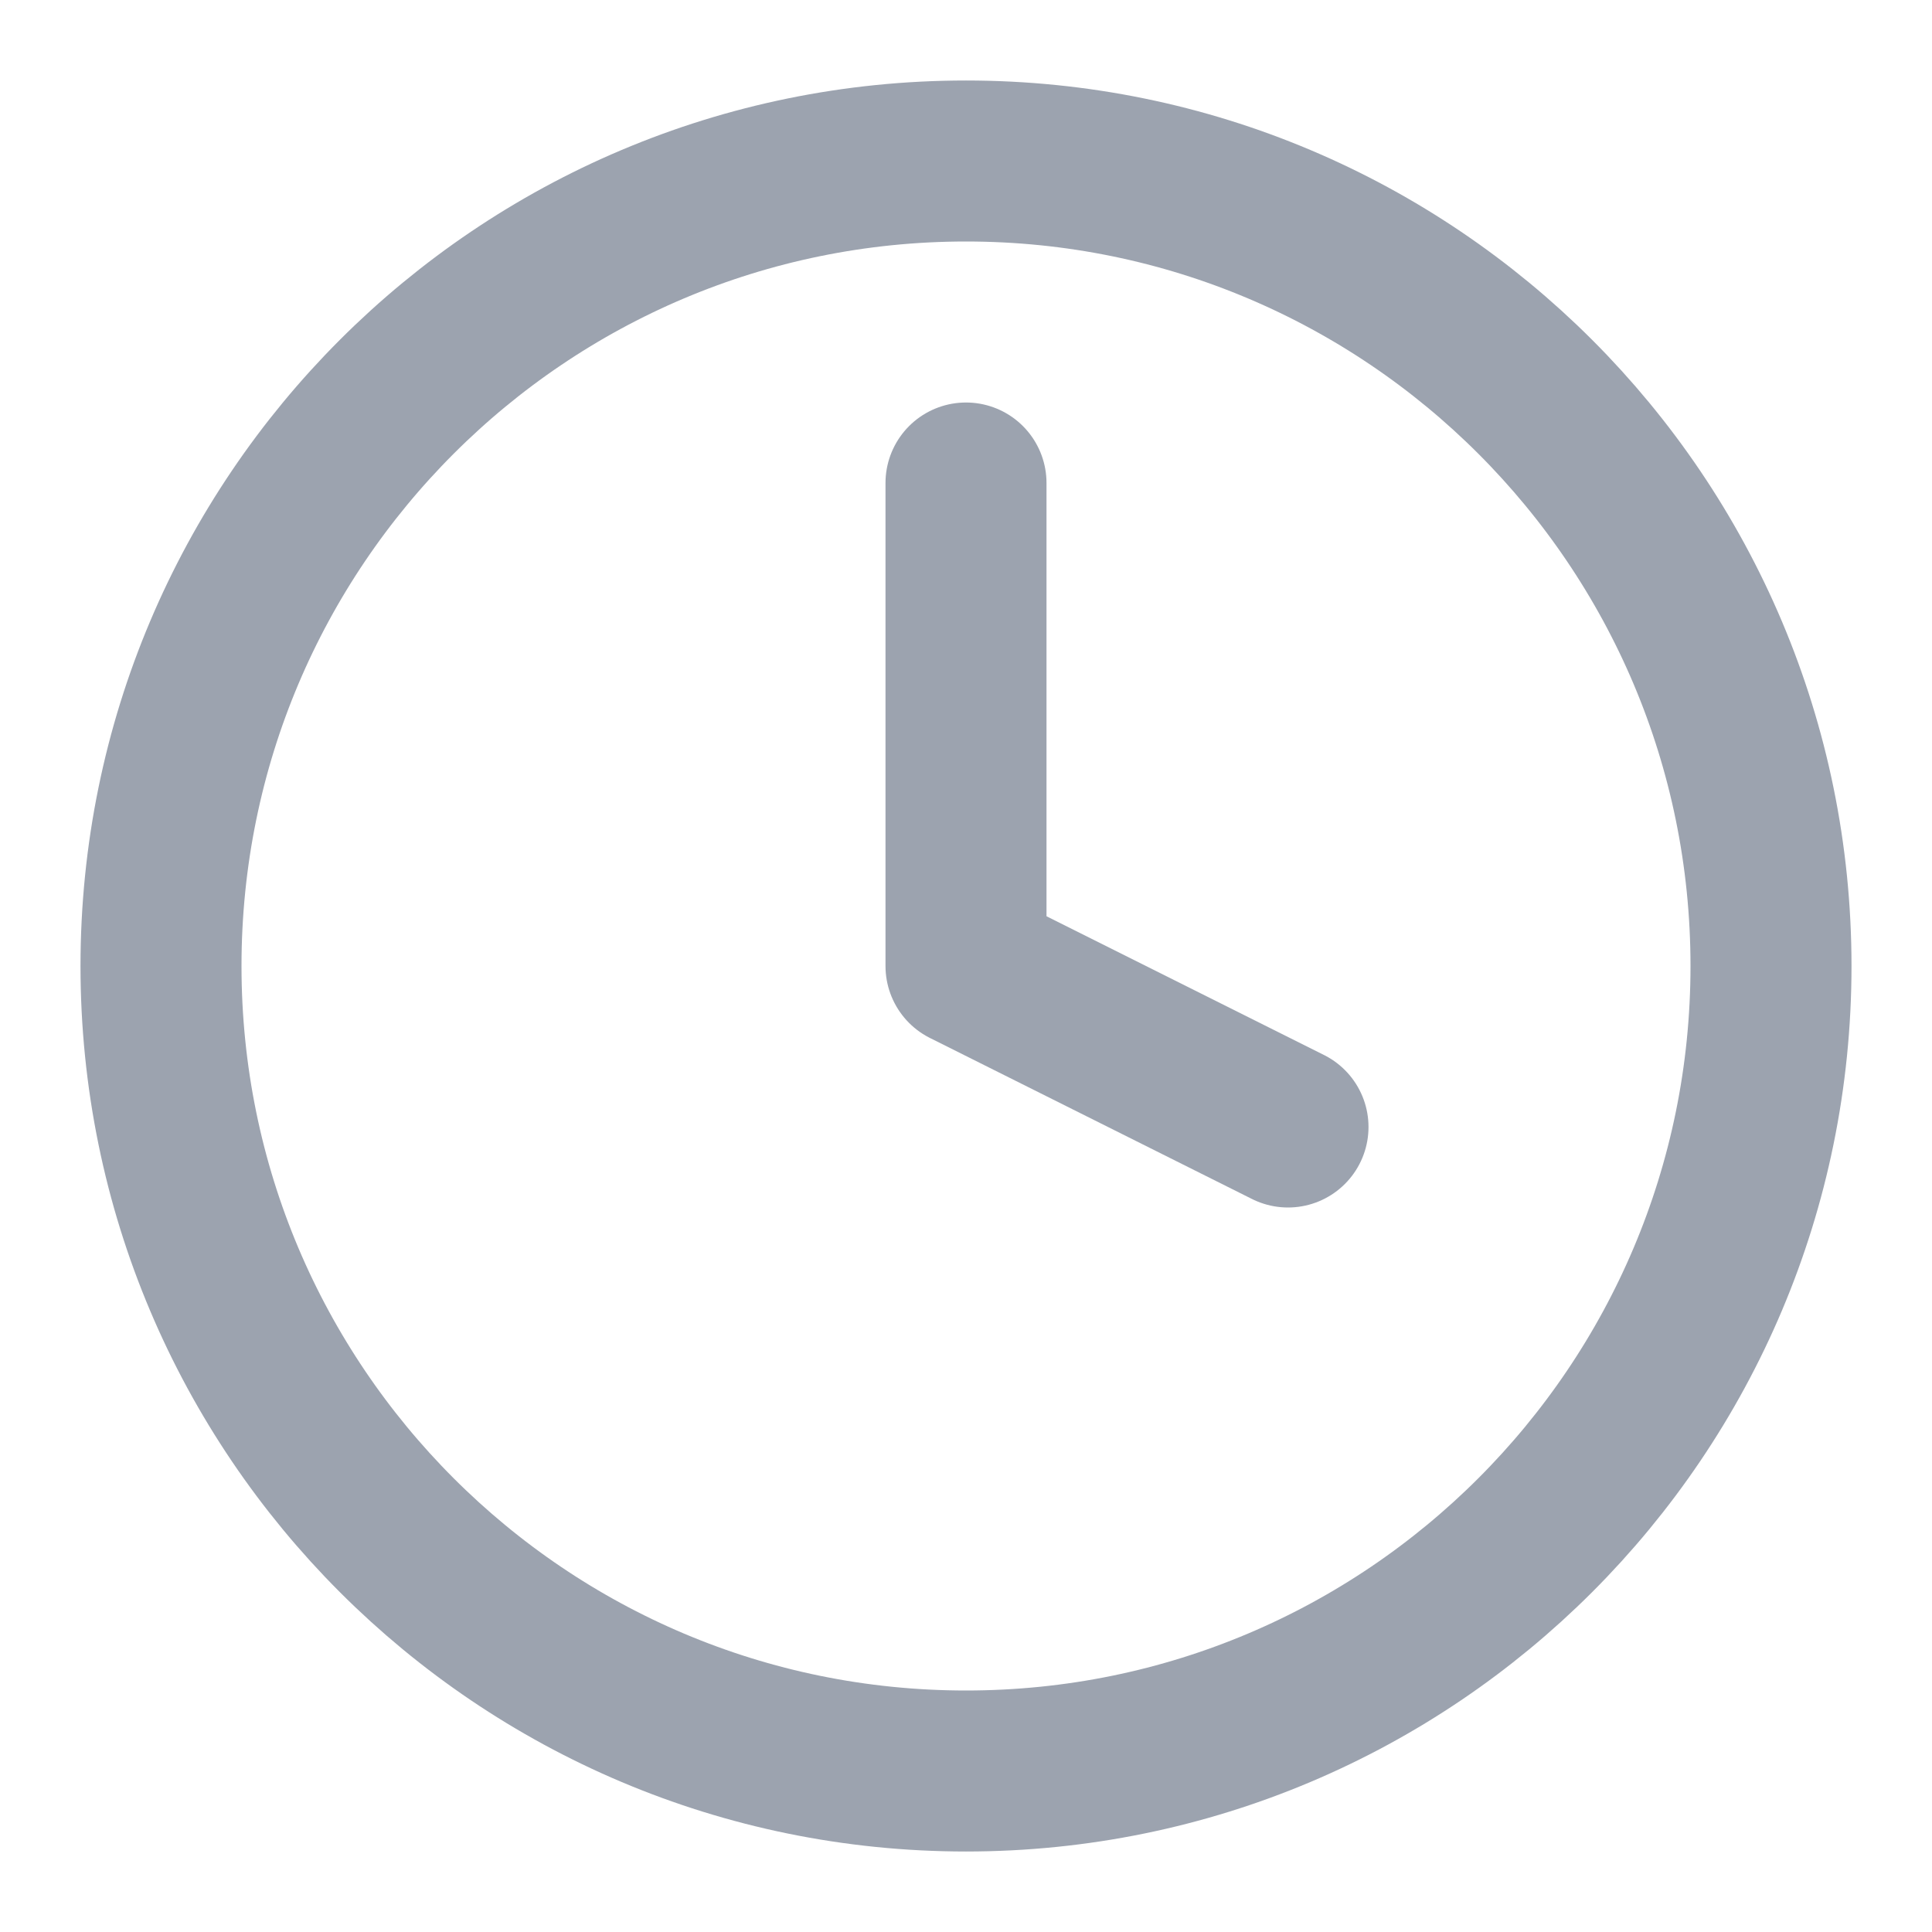
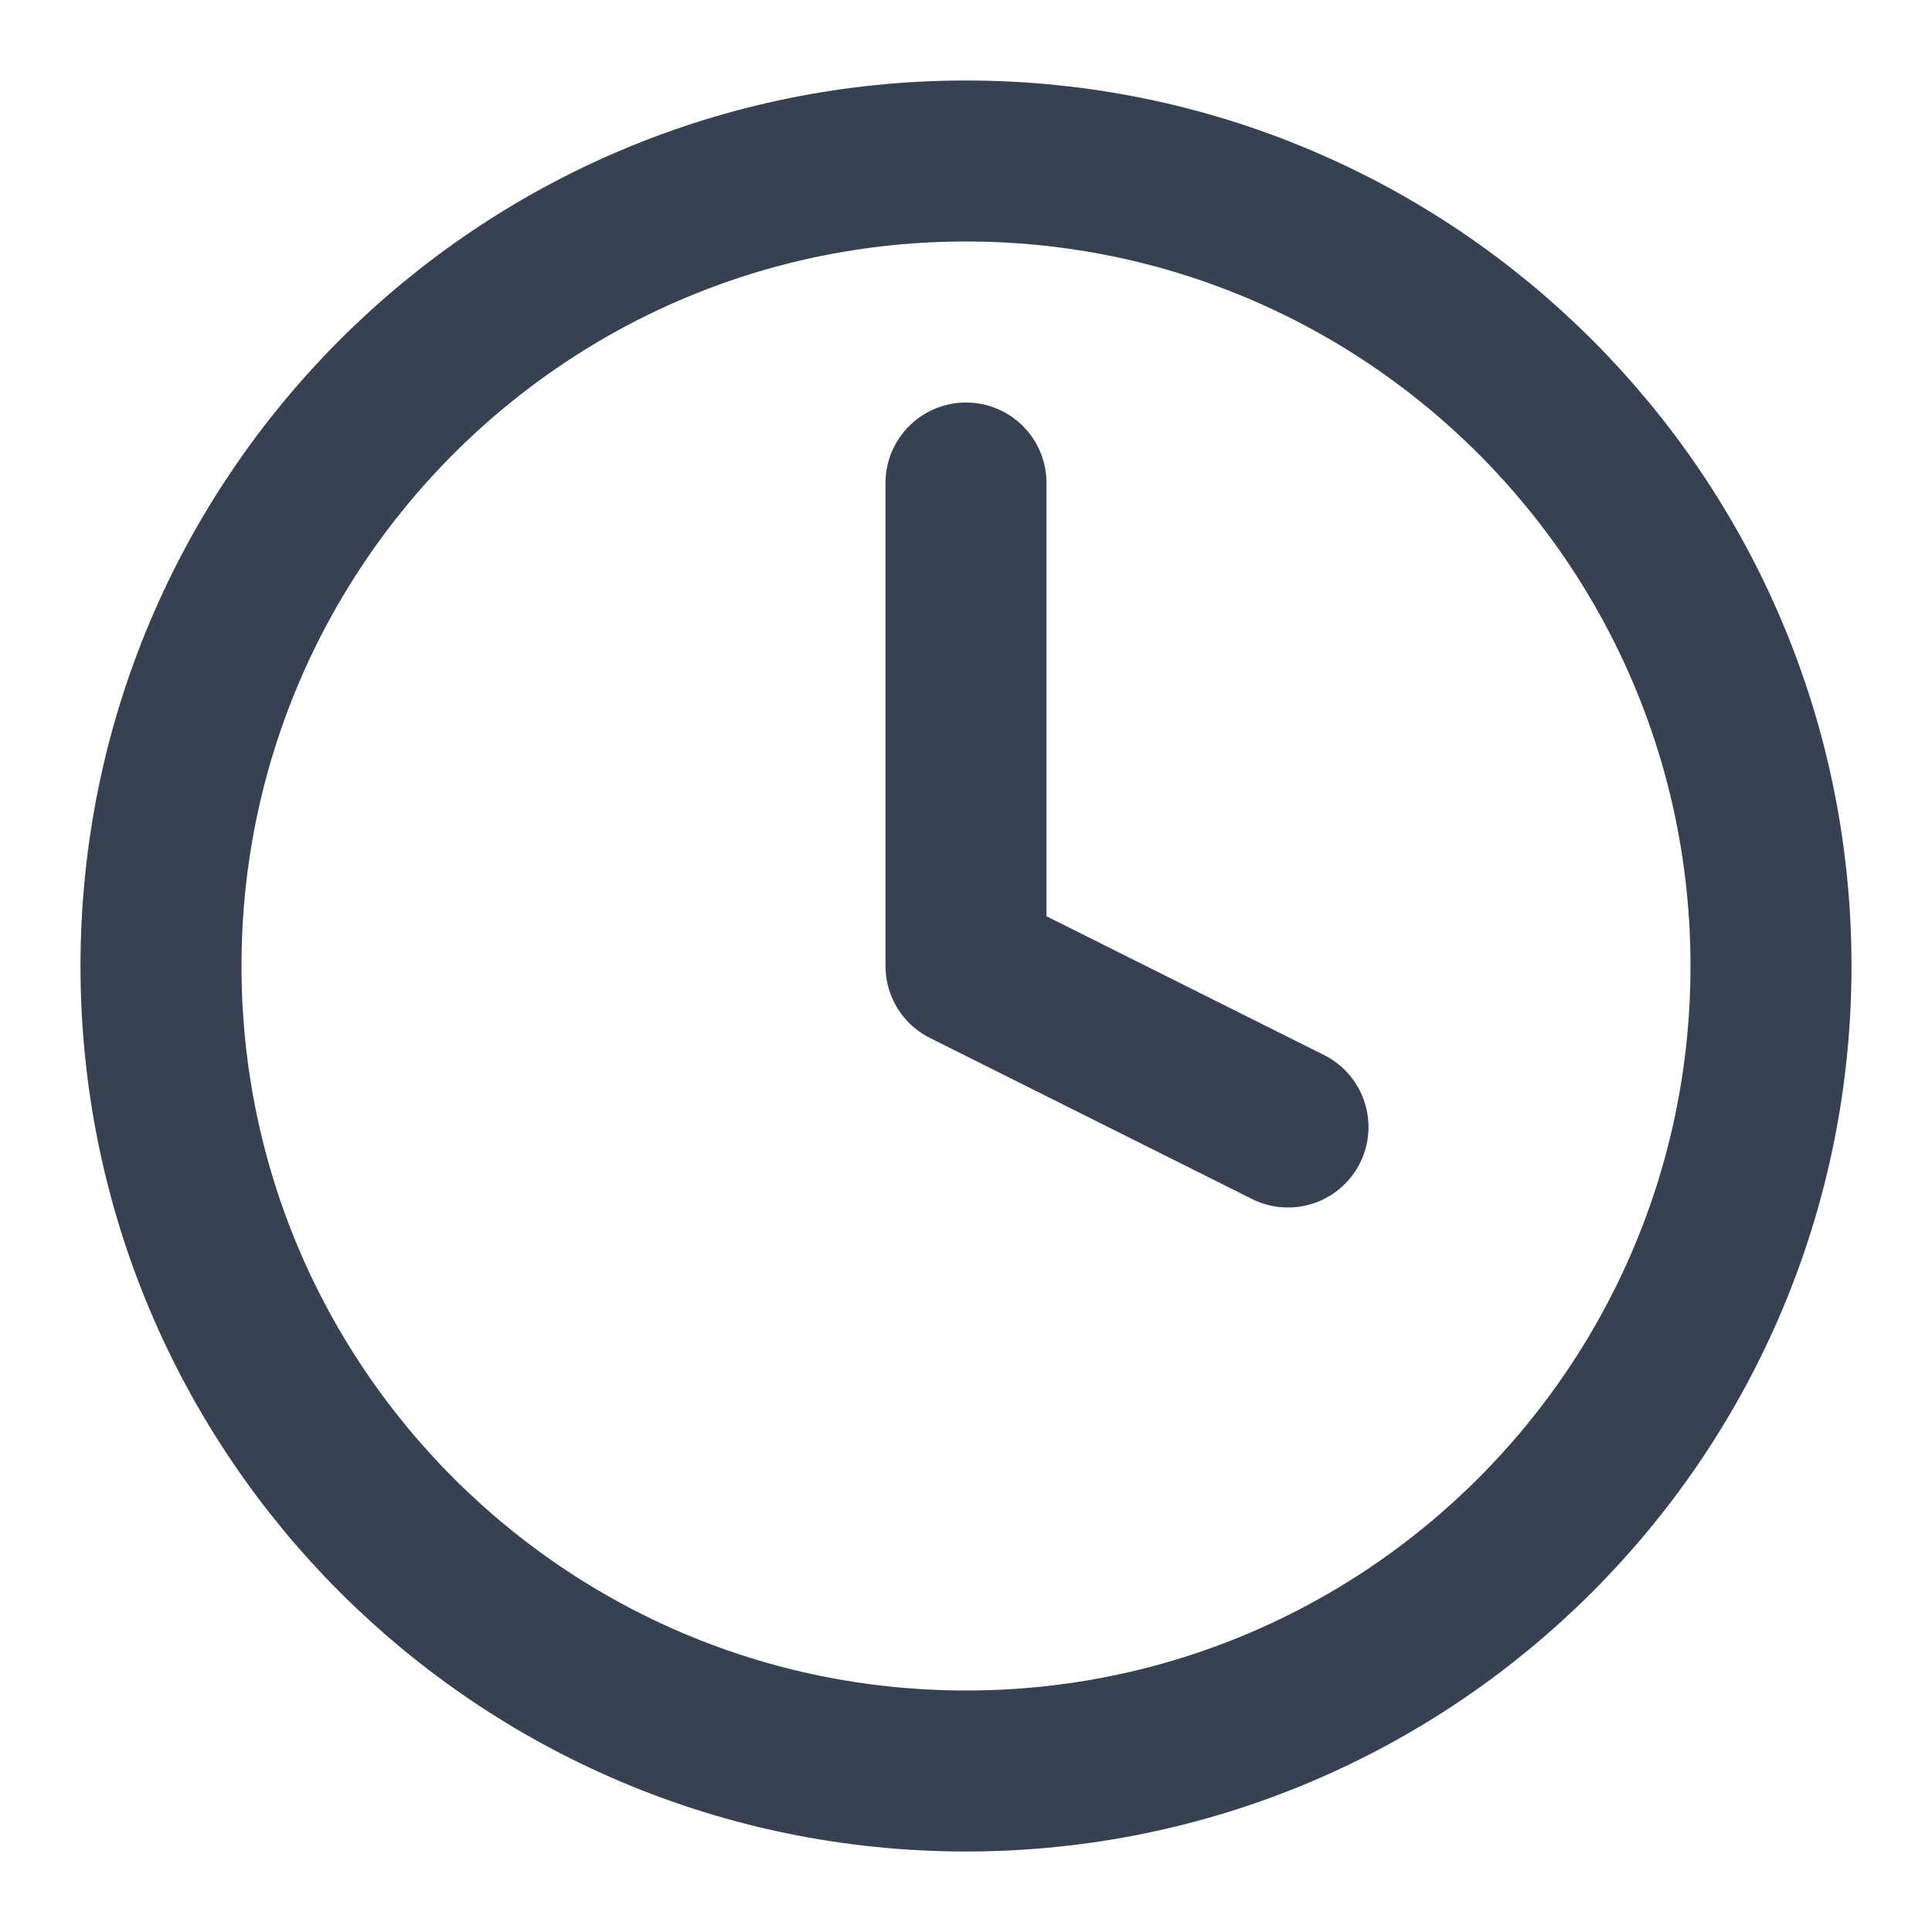
- <svg xmlns="http://www.w3.org/2000/svg" width="24" height="24" viewBox="0 0 24 24" fill="none" stroke="#9CA3AF" stroke-width="2" stroke-linecap="round" stroke-linejoin="round" class="lucide lucide-clock-icon lucide-clock">
+ <svg xmlns="http://www.w3.org/2000/svg" width="24" height="24" viewBox="0 0 24 24" fill="none" stroke="#374151" stroke-width="2" stroke-linecap="round" stroke-linejoin="round" class="lucide lucide-clock-icon lucide-clock">
  <path d="M12 6v6l4 2" />
  <circle cx="12" cy="12" r="10" />
</svg>
